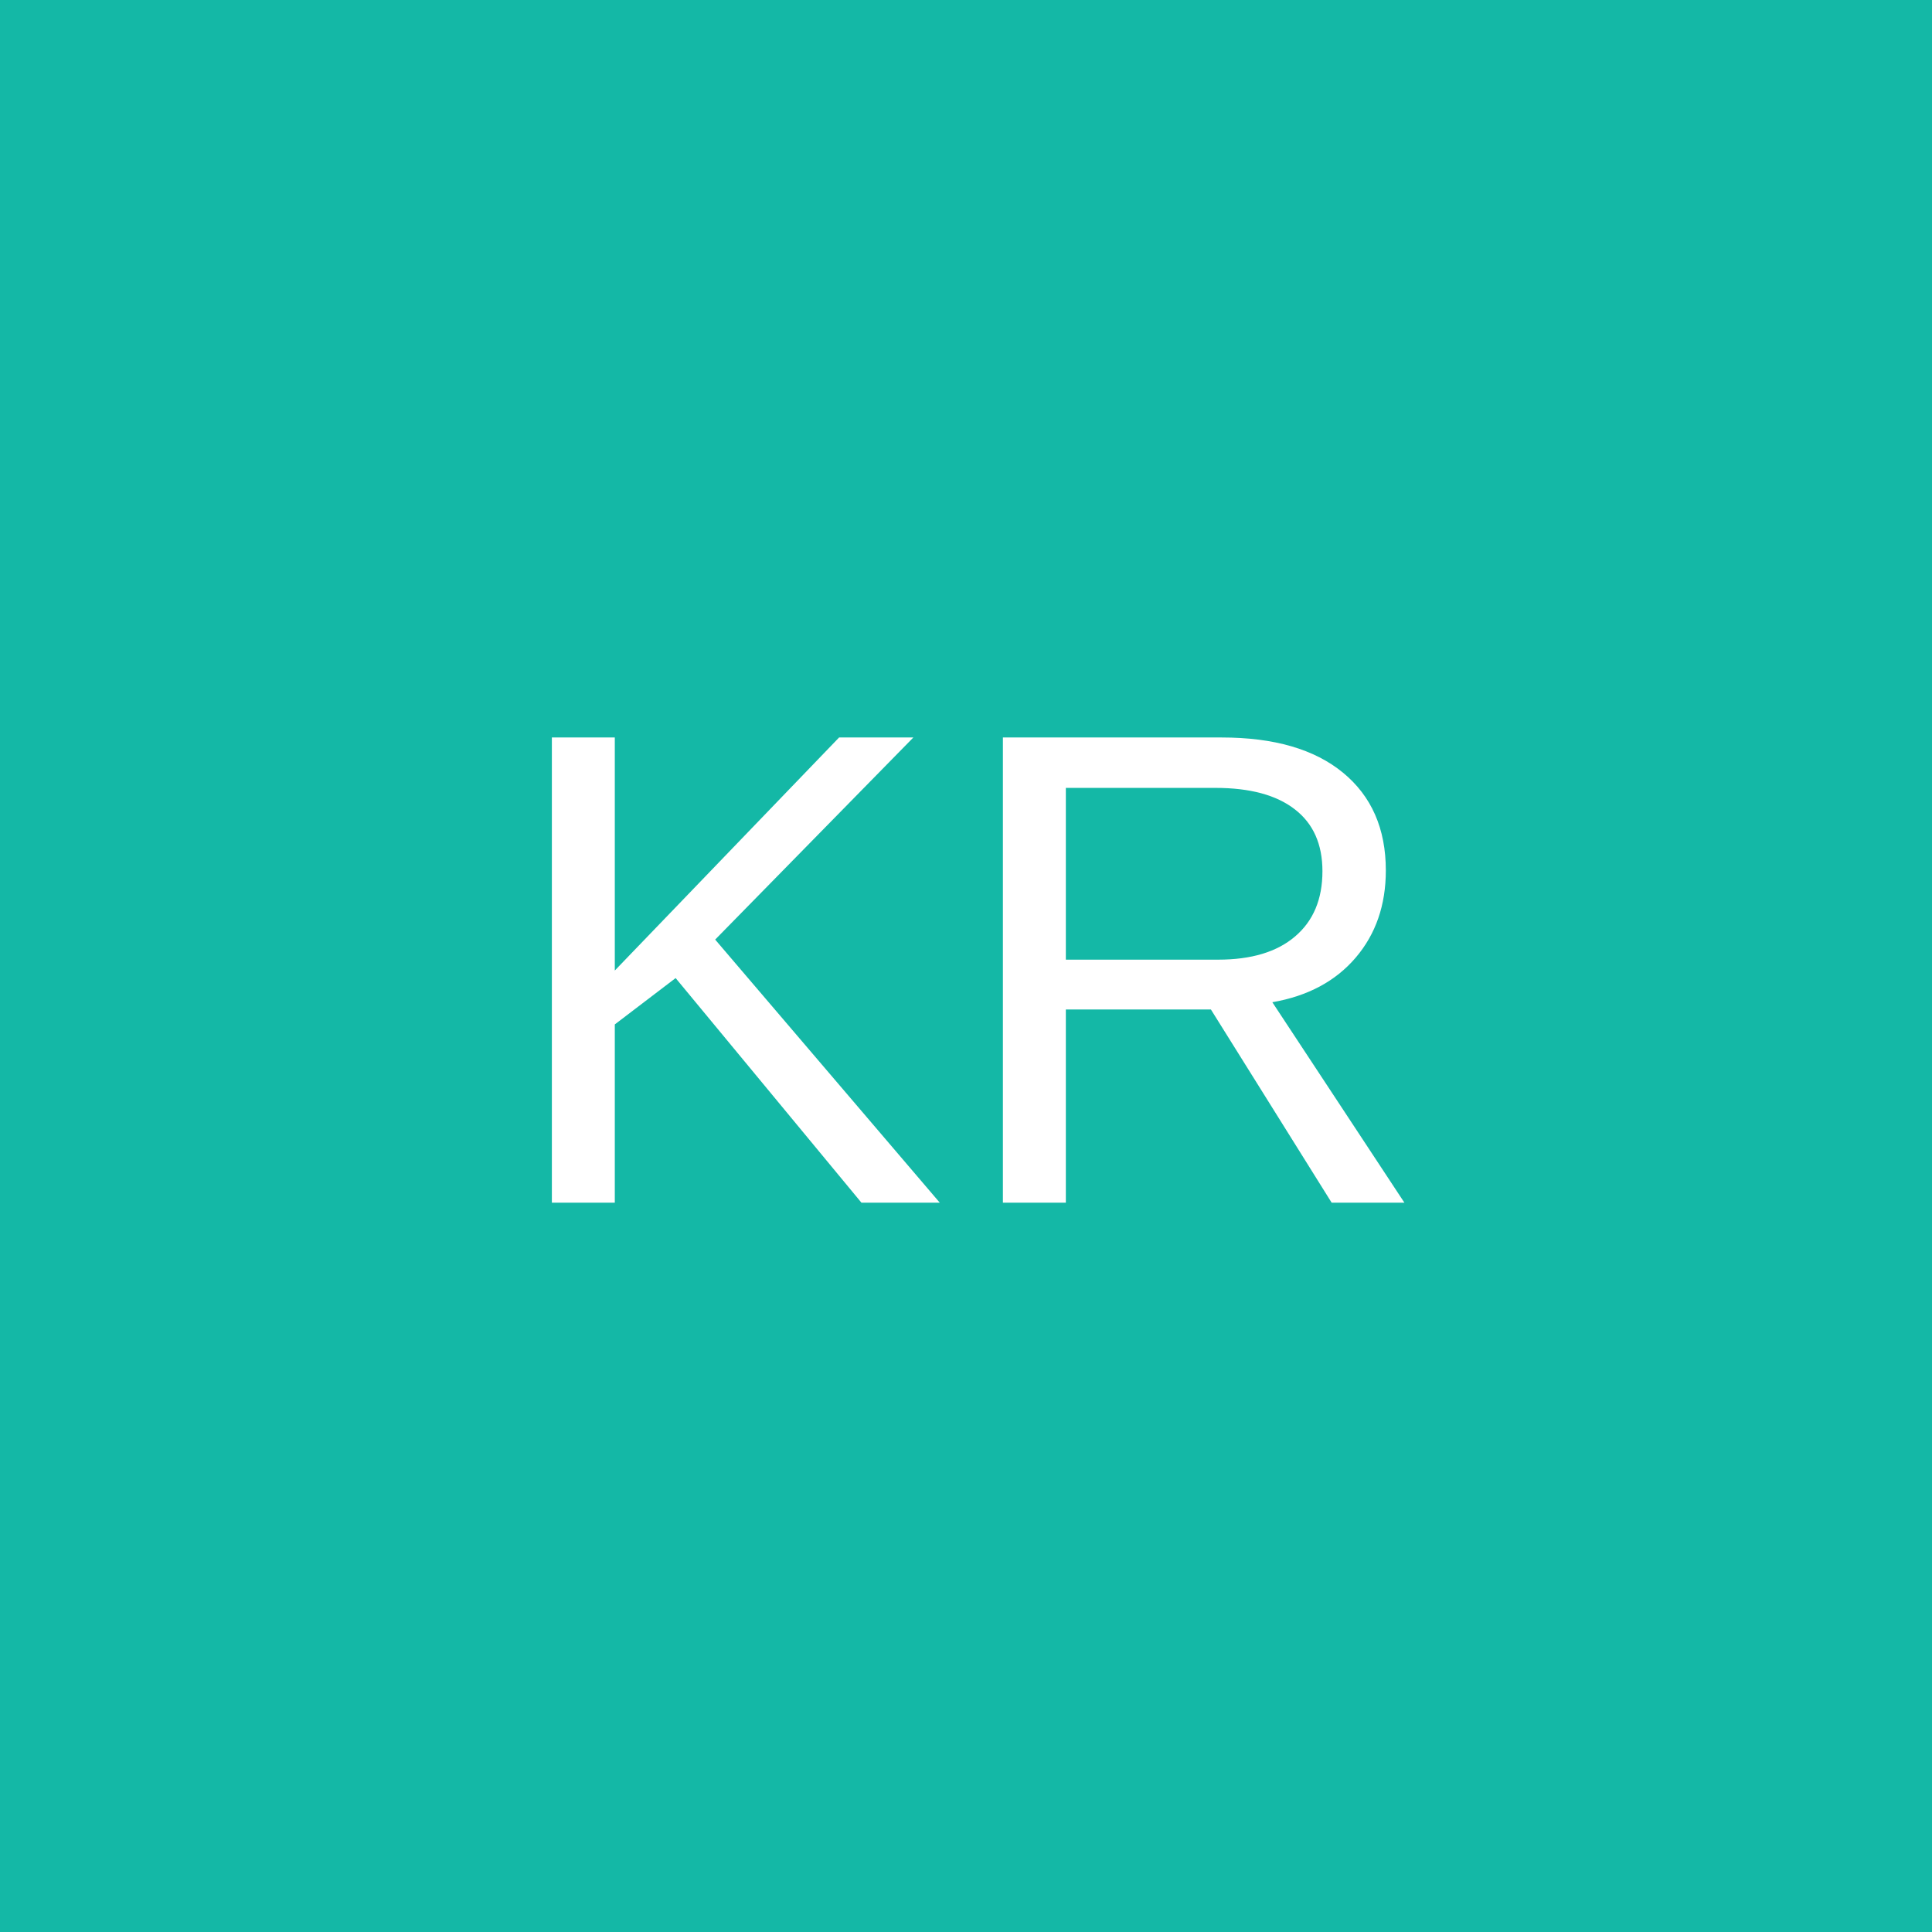
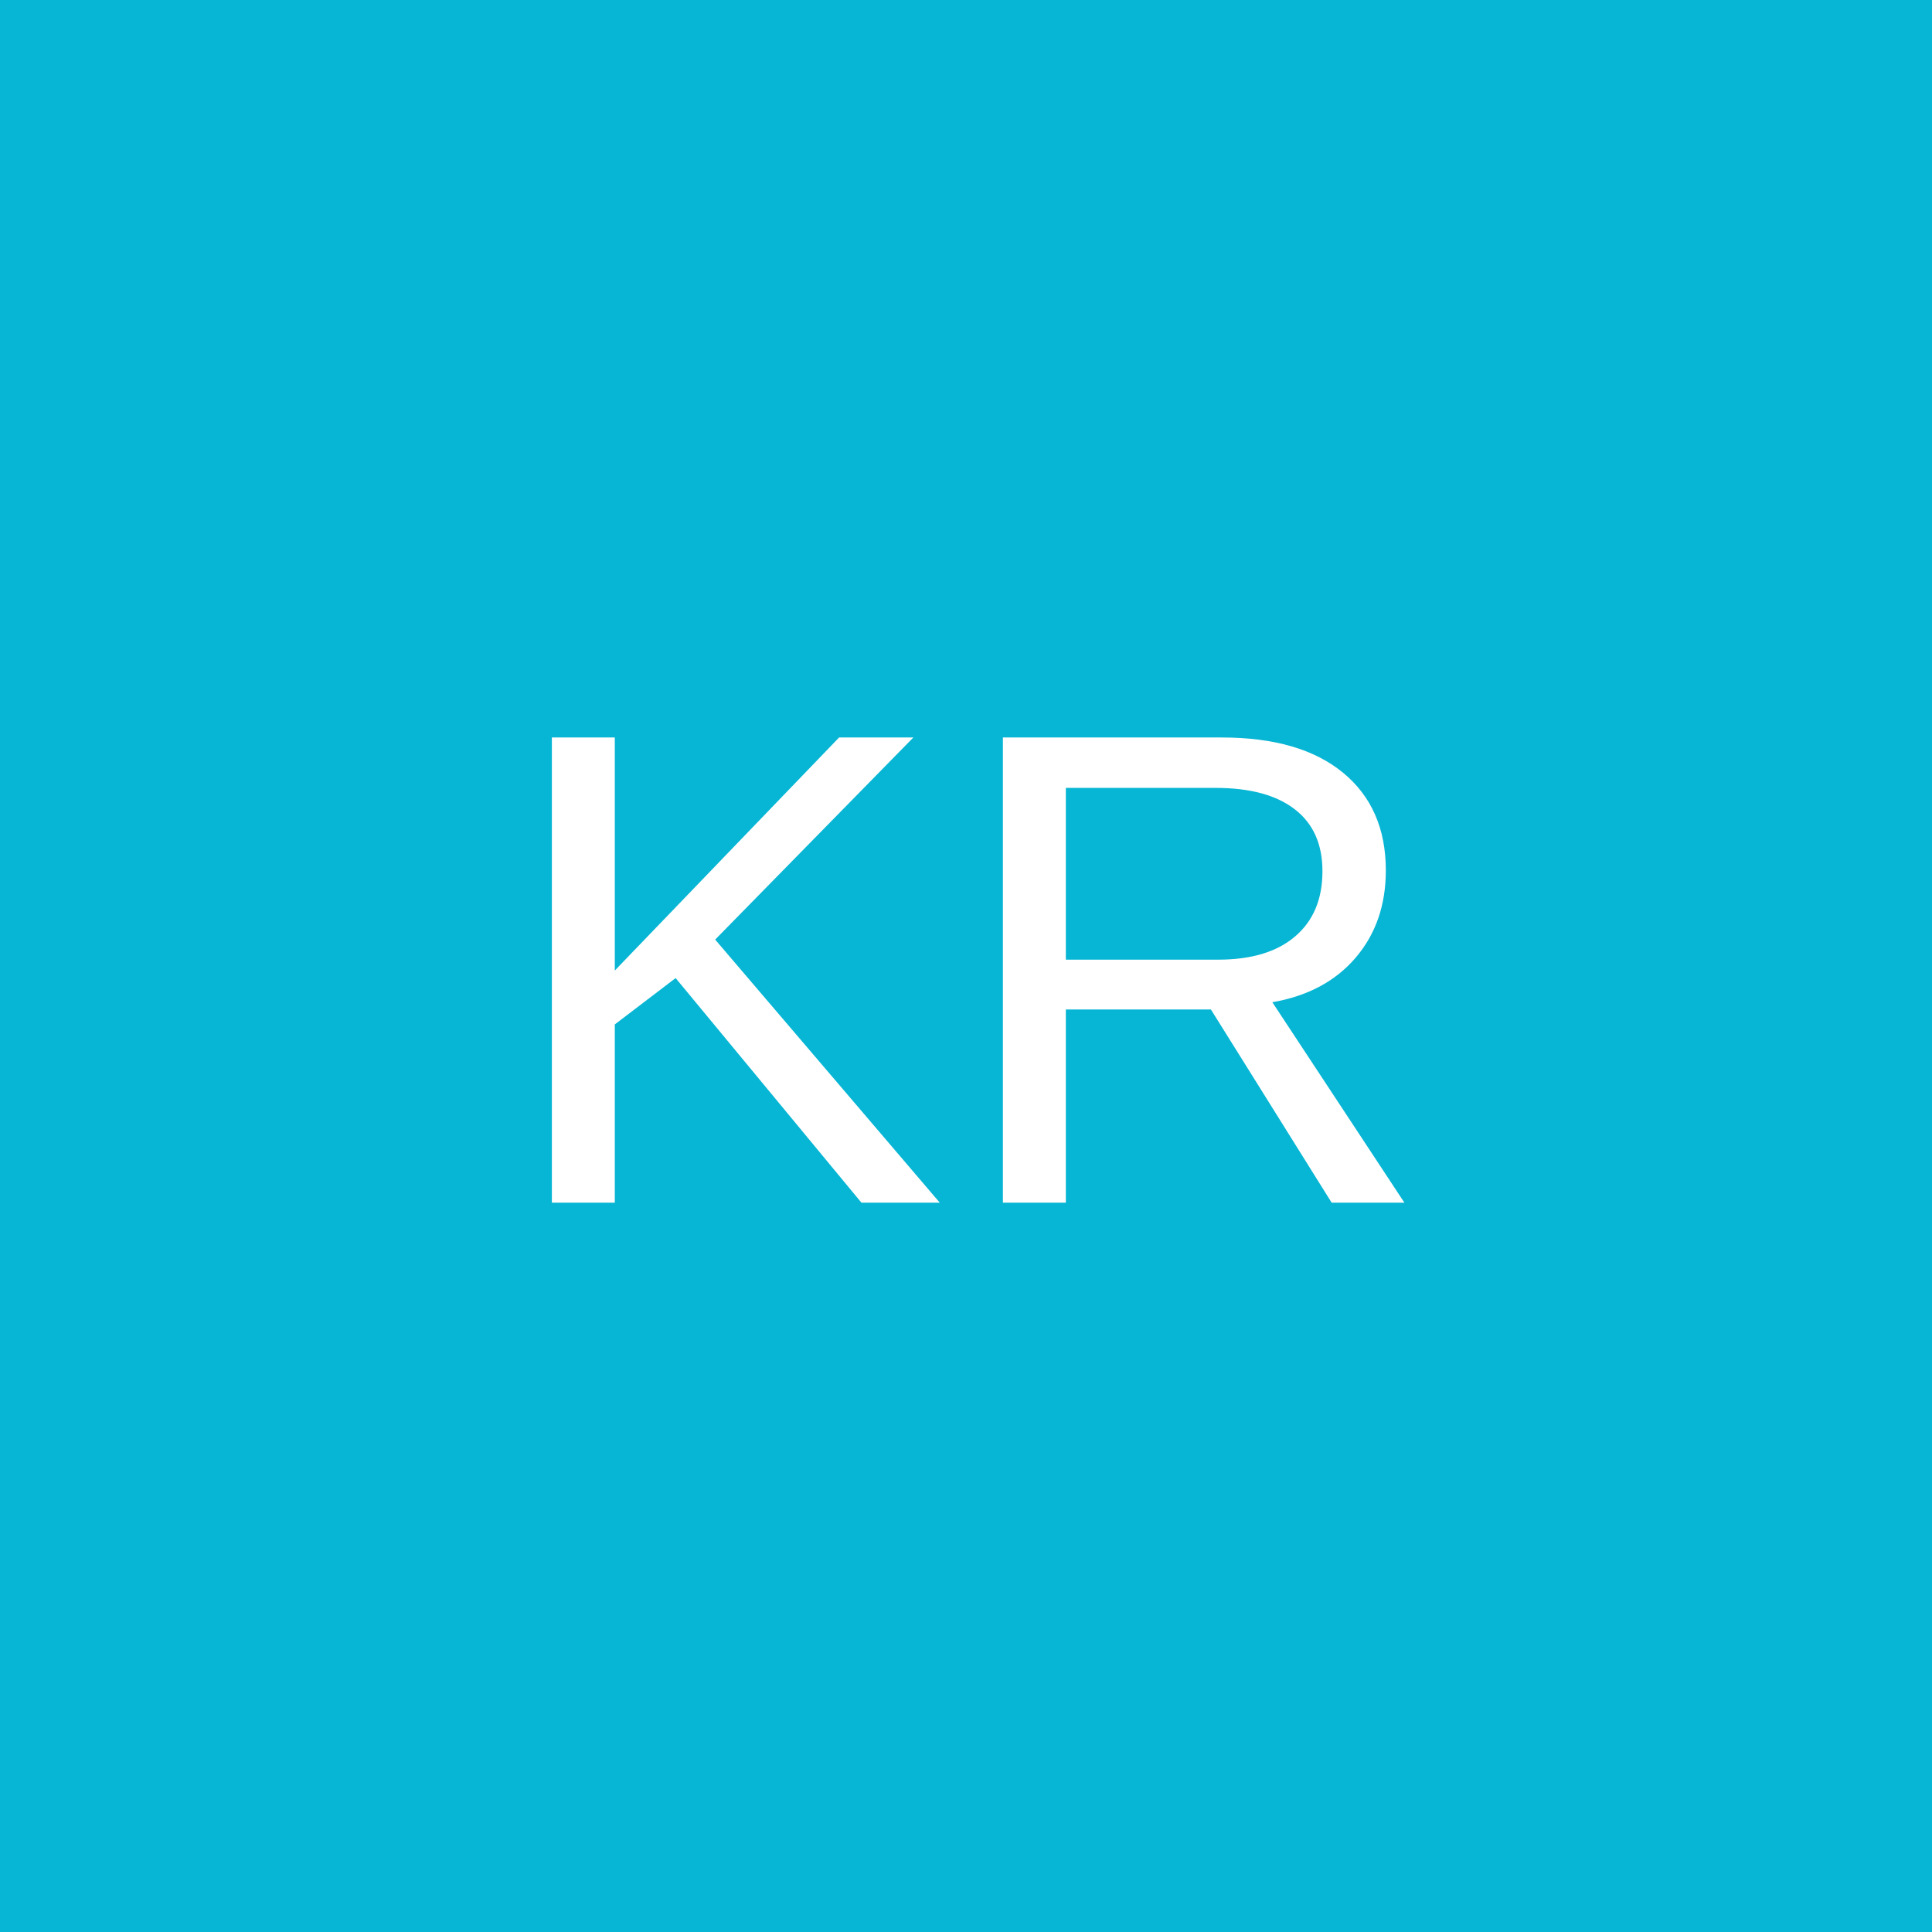
<svg xmlns="http://www.w3.org/2000/svg" width="200" height="200" viewBox="0 0 200 200">
-   <rect width="200" height="200" fill="#14b8a6" />
+   <rect width="200" height="200" fill="#06b6d4" />
  <text x="50%" y="50%" font-family="Arial, Helvetica, sans-serif" font-size="70" fill="#ffffff" text-anchor="middle" dy=".35em">KR</text>
</svg>
